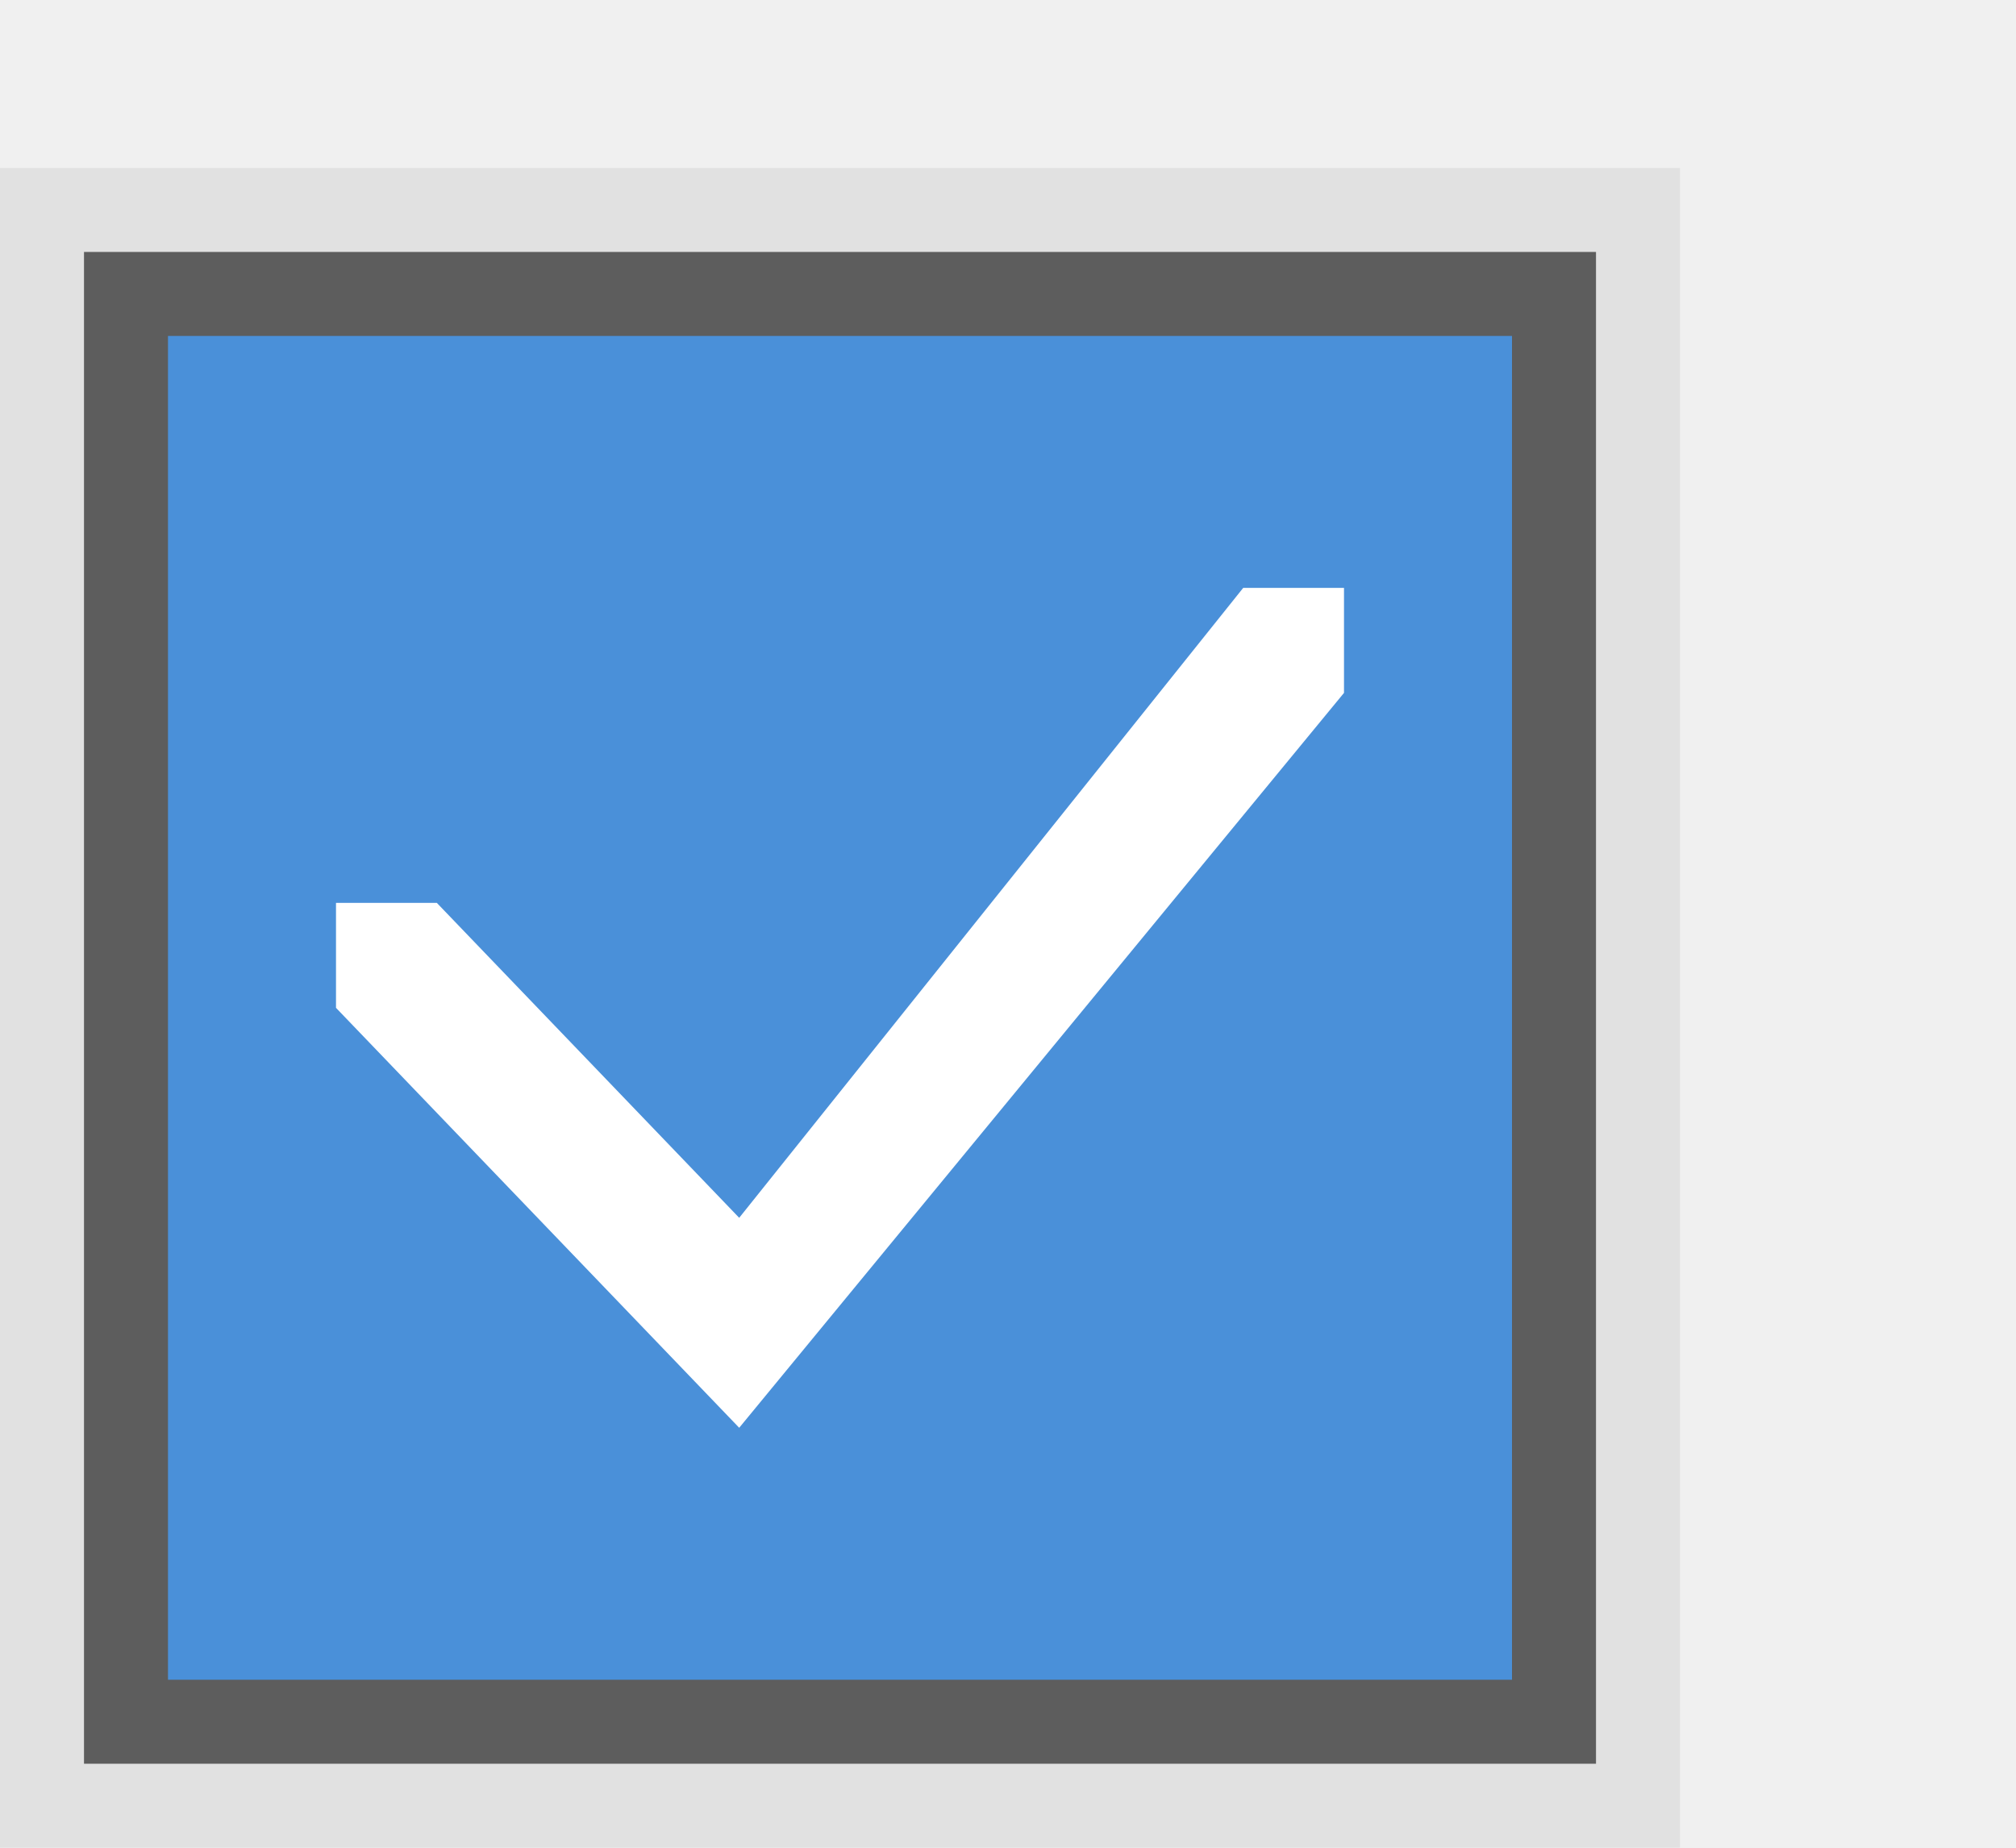
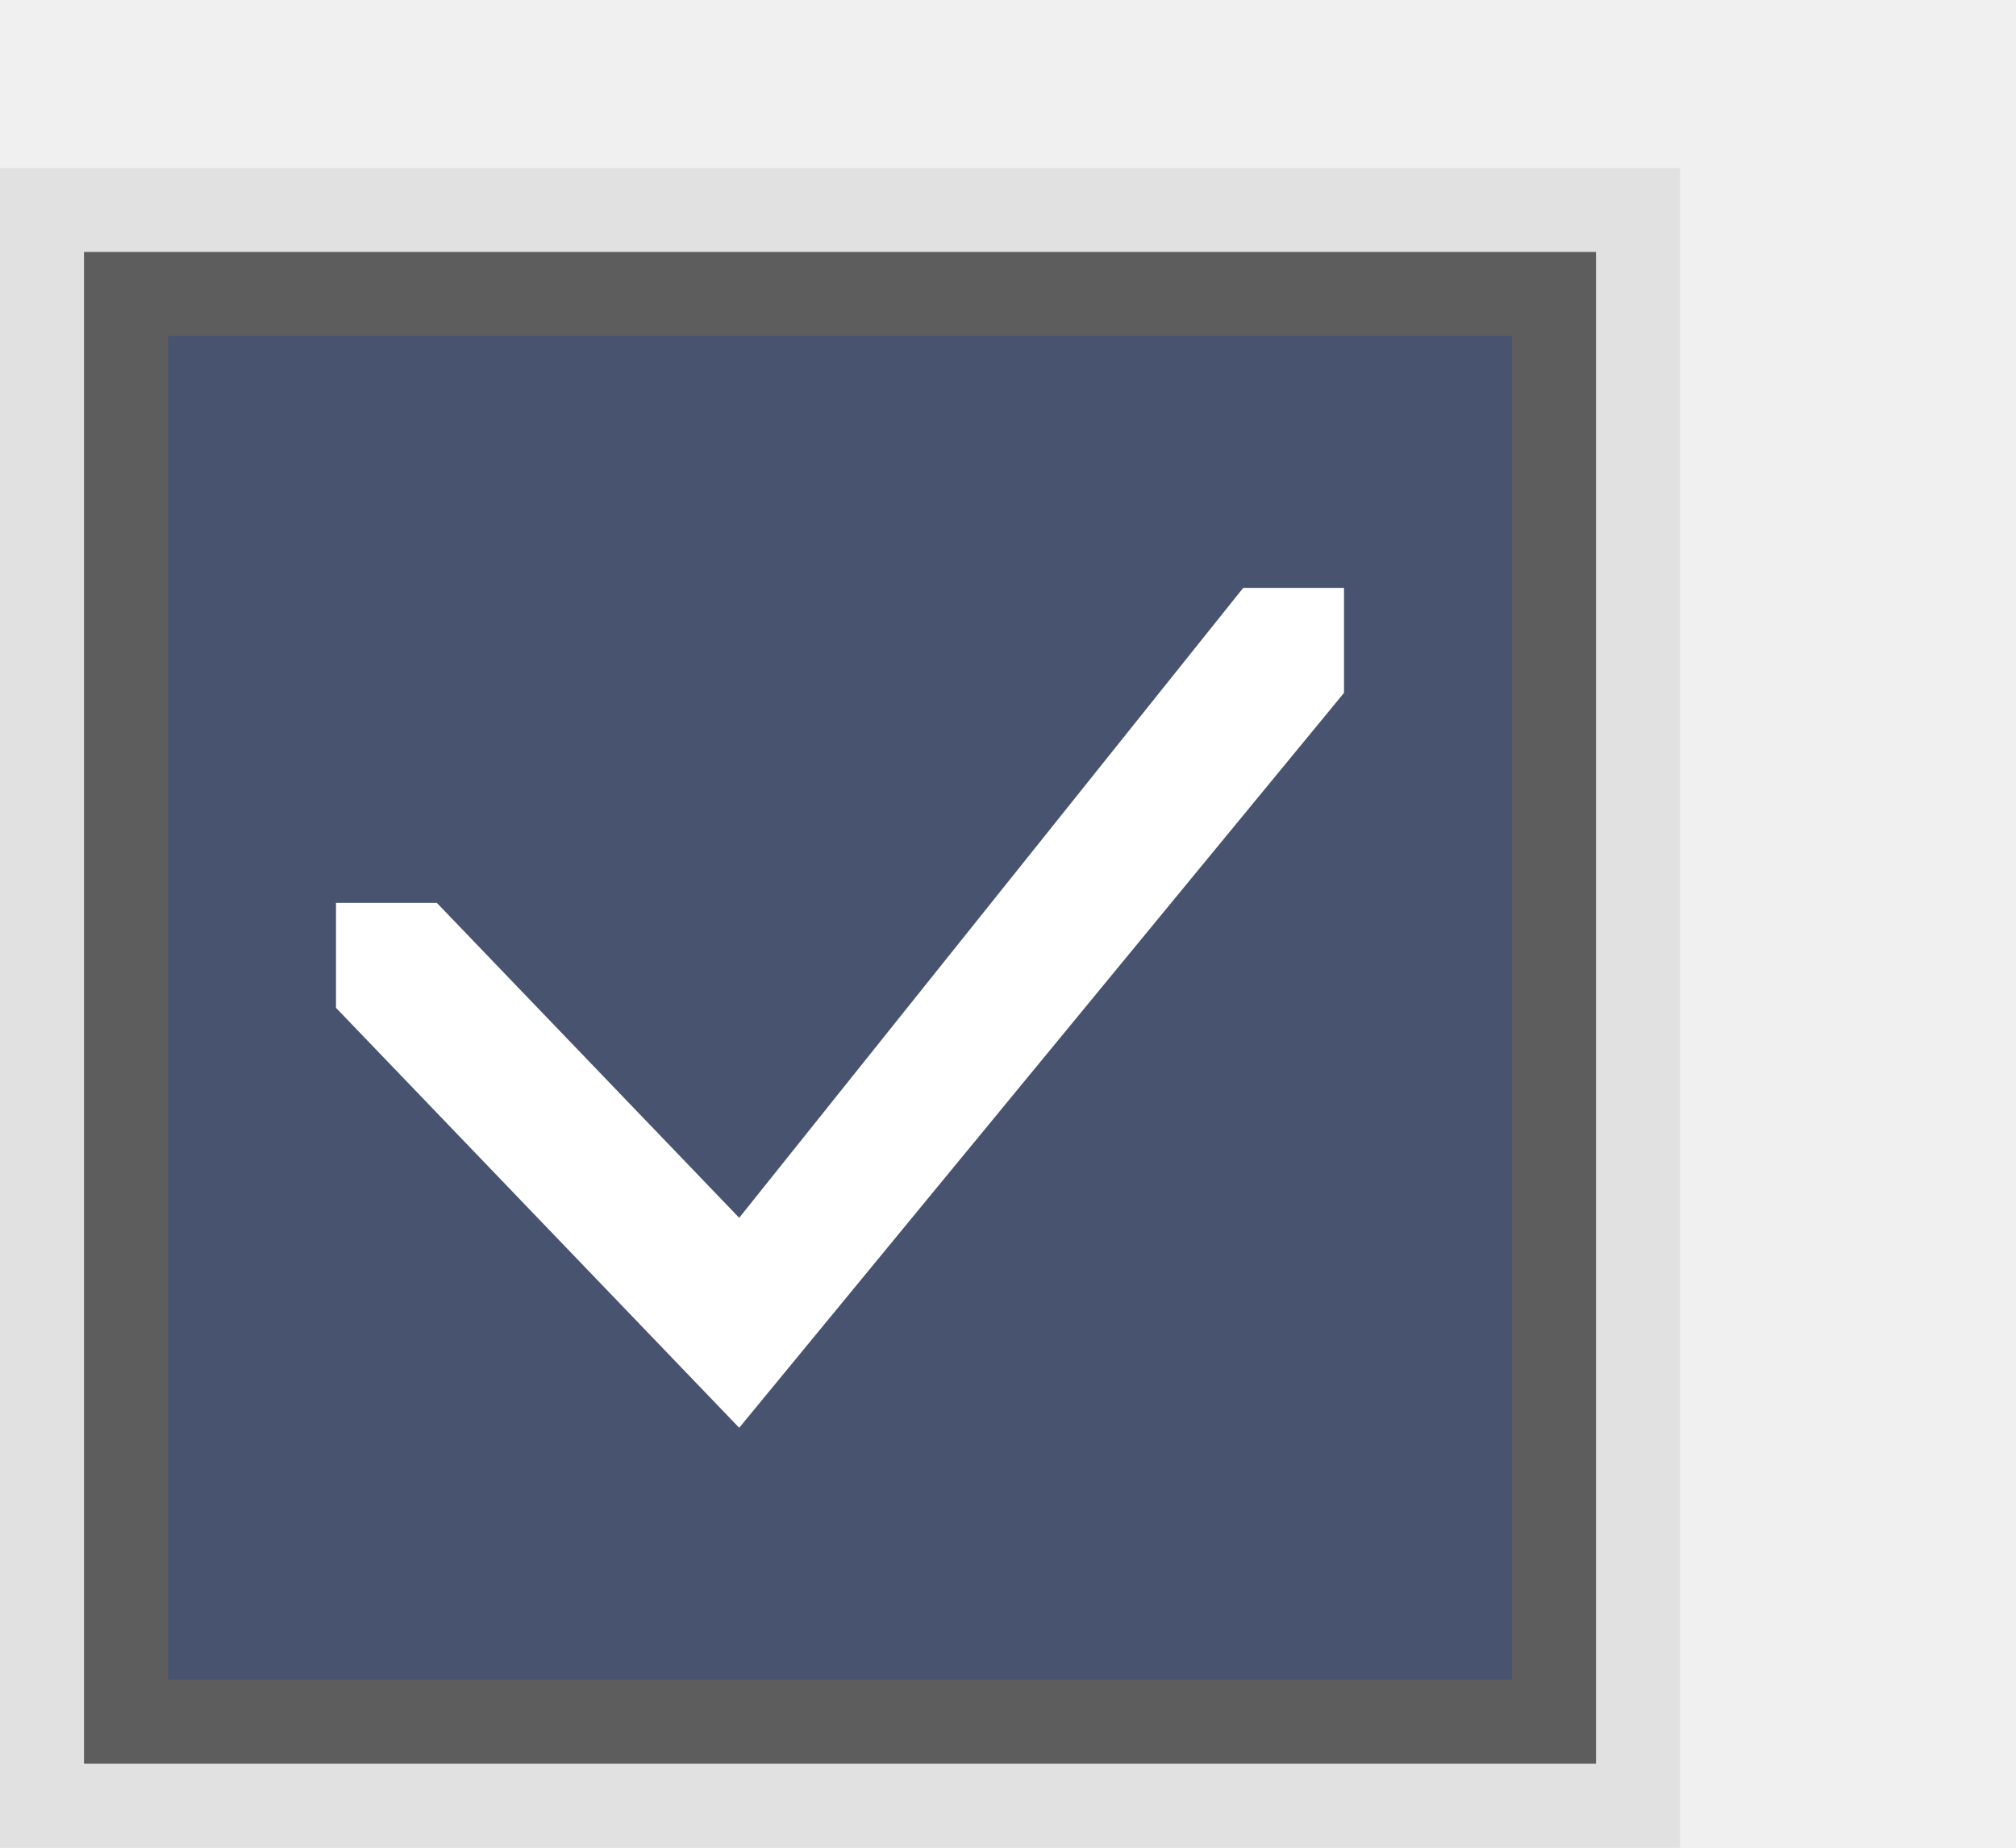
<svg xmlns="http://www.w3.org/2000/svg" xmlns:xlink="http://www.w3.org/1999/xlink" width="24" height="22" id="svg3199" version="1.1">
  <defs id="defs3201">
    <linearGradient id="linearGradient15404">
      <stop id="stop15406" offset="0" style="stop-color:#515151;stop-opacity:1" />
      <stop id="stop15408" offset="1" style="stop-color:#292929;stop-opacity:1" />
    </linearGradient>
    <linearGradient xlink:href="#linearGradient5872-5-1" id="linearGradient5891-0-4" gradientUnits="userSpaceOnUse" x1="205.841" y1="246.709" x2="206.748" y2="231.241" />
    <linearGradient id="linearGradient5872-5-1">
      <stop style="stop-color:#0b2e52;stop-opacity:1" offset="0" id="stop5874-4-4" />
      <stop style="stop-color:#1862af;stop-opacity:1" offset="1" id="stop5876-0-5" />
    </linearGradient>
    <linearGradient y2="-388.73" x2="-93.031" y1="-396.347" x1="-93.031" gradientTransform="matrix(1.591837,0,0,0.8571429,-256.5612,59.68542)" gradientUnits="userSpaceOnUse" id="linearGradient14219" xlink:href="#linearGradient15404" />
    <linearGradient id="linearGradient10013-4-63-6">
      <stop style="stop-color:#333333;stop-opacity:1;" offset="0" id="stop10015-2-76-1" />
      <stop style="stop-color:#292929;stop-opacity:1" offset="1" id="stop10017-46-15-8" />
    </linearGradient>
    <linearGradient id="linearGradient10597-5">
      <stop style="stop-color:#16191a;stop-opacity:1;" offset="0" id="stop10599-2" />
      <stop style="stop-color:#2b3133;stop-opacity:1" offset="1" id="stop10601-5" />
    </linearGradient>
    <linearGradient y2="-322.164" x2="921.225" y1="-330.051" x1="921.328" gradientTransform="matrix(1.591837,0,0,0.8571429,-1456.546,275.4519)" gradientUnits="userSpaceOnUse" id="linearGradient15374" xlink:href="#linearGradient10013-4-63-6" />
    <linearGradient gradientTransform="translate(-1199.985,216.3805)" y2="-227.08" x2="1203.918" y1="-217.567" x1="1203.918" gradientUnits="userSpaceOnUse" id="linearGradient15376" xlink:href="#linearGradient10597-5" />
    <linearGradient id="linearGradient5581-5-2-4-6-8-7-35-8">
      <stop id="stop5583-0-92-8-0-7-6-5-1" offset="0" style="stop-color:#454c4c;stop-opacity:1;" />
      <stop style="stop-color:#393f3f;stop-opacity:1;" offset="0.4" id="stop5585-4-7-2-7-9-9-92-0" />
      <stop id="stop5587-6-7-2-0-3-1-21-5" offset="1" style="stop-color:#2d3232;stop-opacity:1;" />
    </linearGradient>
  </defs>
  <g id="layer1" transform="translate(-342.5,-521.3622)">
    <g id="g851">
      <rect ry="0" y="523.362" x="342.5" height="20" width="20" id="rect5767" style="opacity:1;fill:#000000;fill-opacity:0.063;stroke:none;stroke-width:1;stroke-miterlimit:4;stroke-dasharray:none;stroke-dashoffset:0;stroke-opacity:1" />
      <rect style="opacity:1;fill:#000000;fill-opacity:0.588;stroke:none;stroke-opacity:1" id="rect5769" width="18" height="18" x="343.5" y="524.362" ry="0" />
-       <rect ry="0" y="525.362" x="344.5" height="16" width="16" id="rect5771" style="opacity:1;fill:#4a90d9;fill-opacity:1;stroke:none;stroke-opacity:1" />
+       <rect ry="0" y="525.362" x="344.5" height="16" width="16" id="rect5771" style="opacity:1;fill:#485470;fill-opacity:0.963;stroke:none;stroke-opacity:1" />
      <path style="fill:#ffffff;fill-opacity:1;fill-rule:evenodd;stroke:none;stroke-width:1px;stroke-linecap:butt;stroke-linejoin:miter;stroke-opacity:1" d="m 357.3,528.362 -6,7.5 v 0 l -3.6,-3.75 h -1.2 v 1.25 l 4.8,5 v 0 l 7.2,-8.75 v -1.25 z" id="path5819" />
    </g>
  </g>
</svg>
